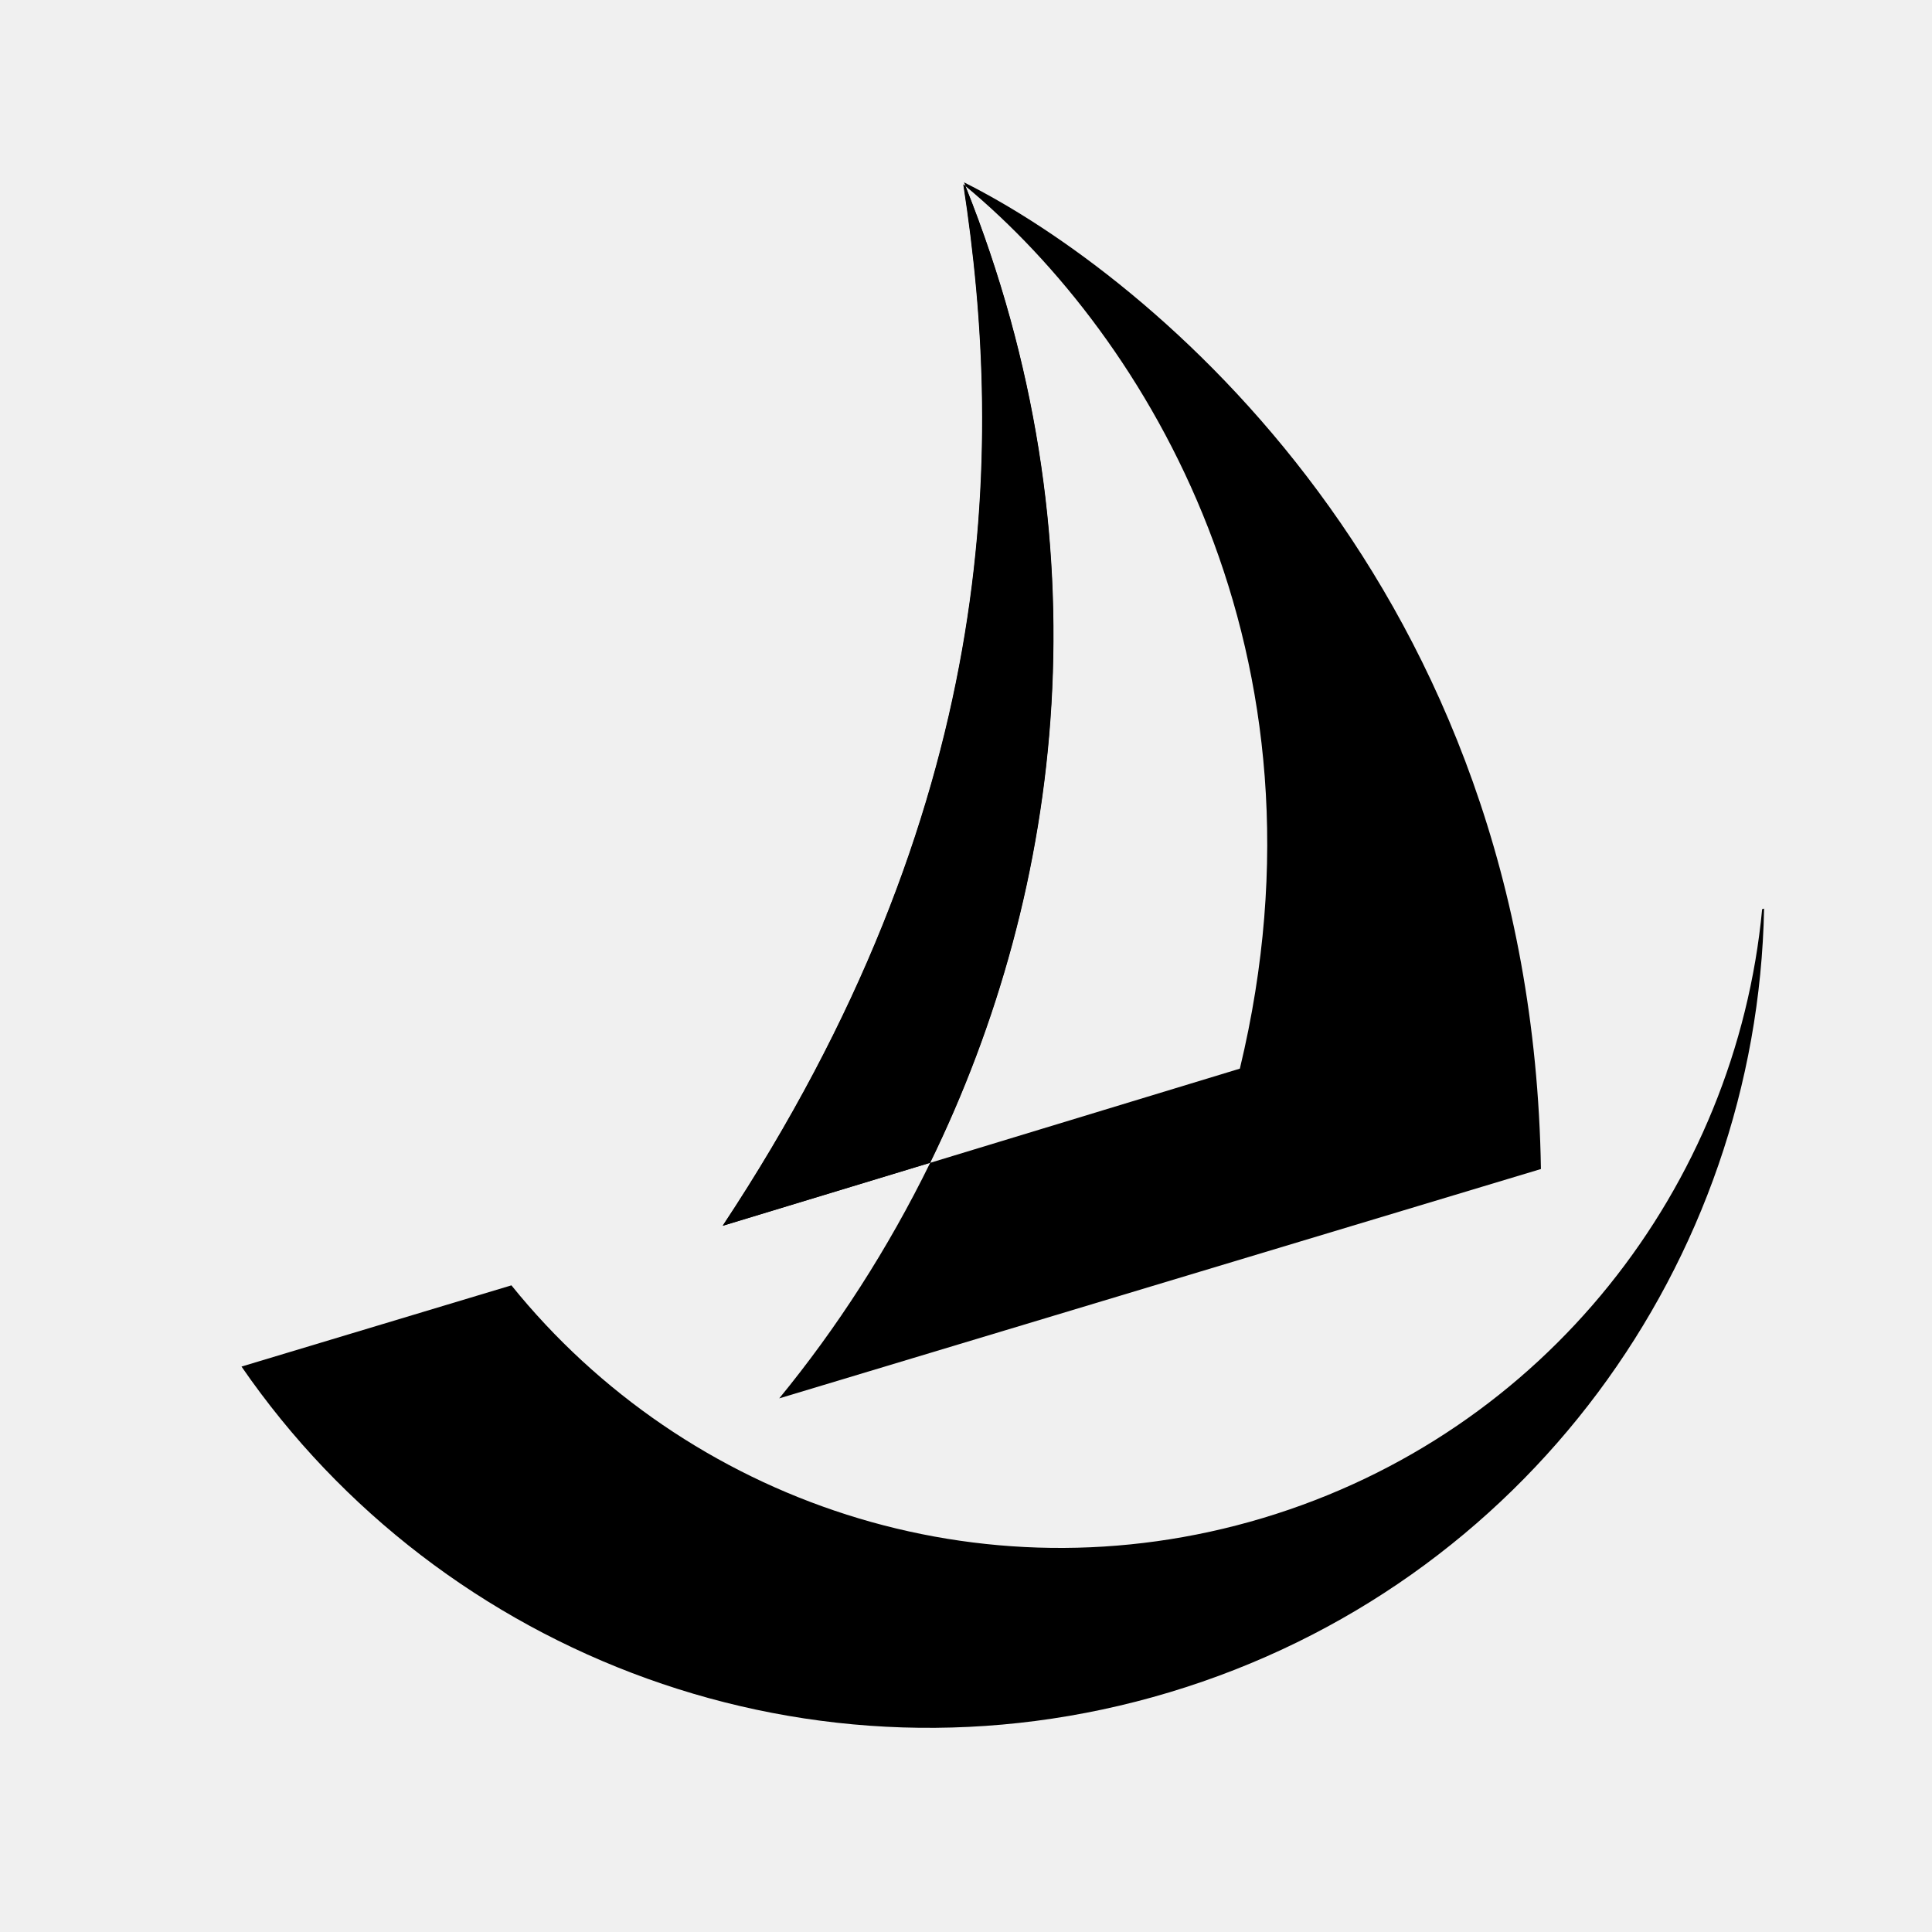
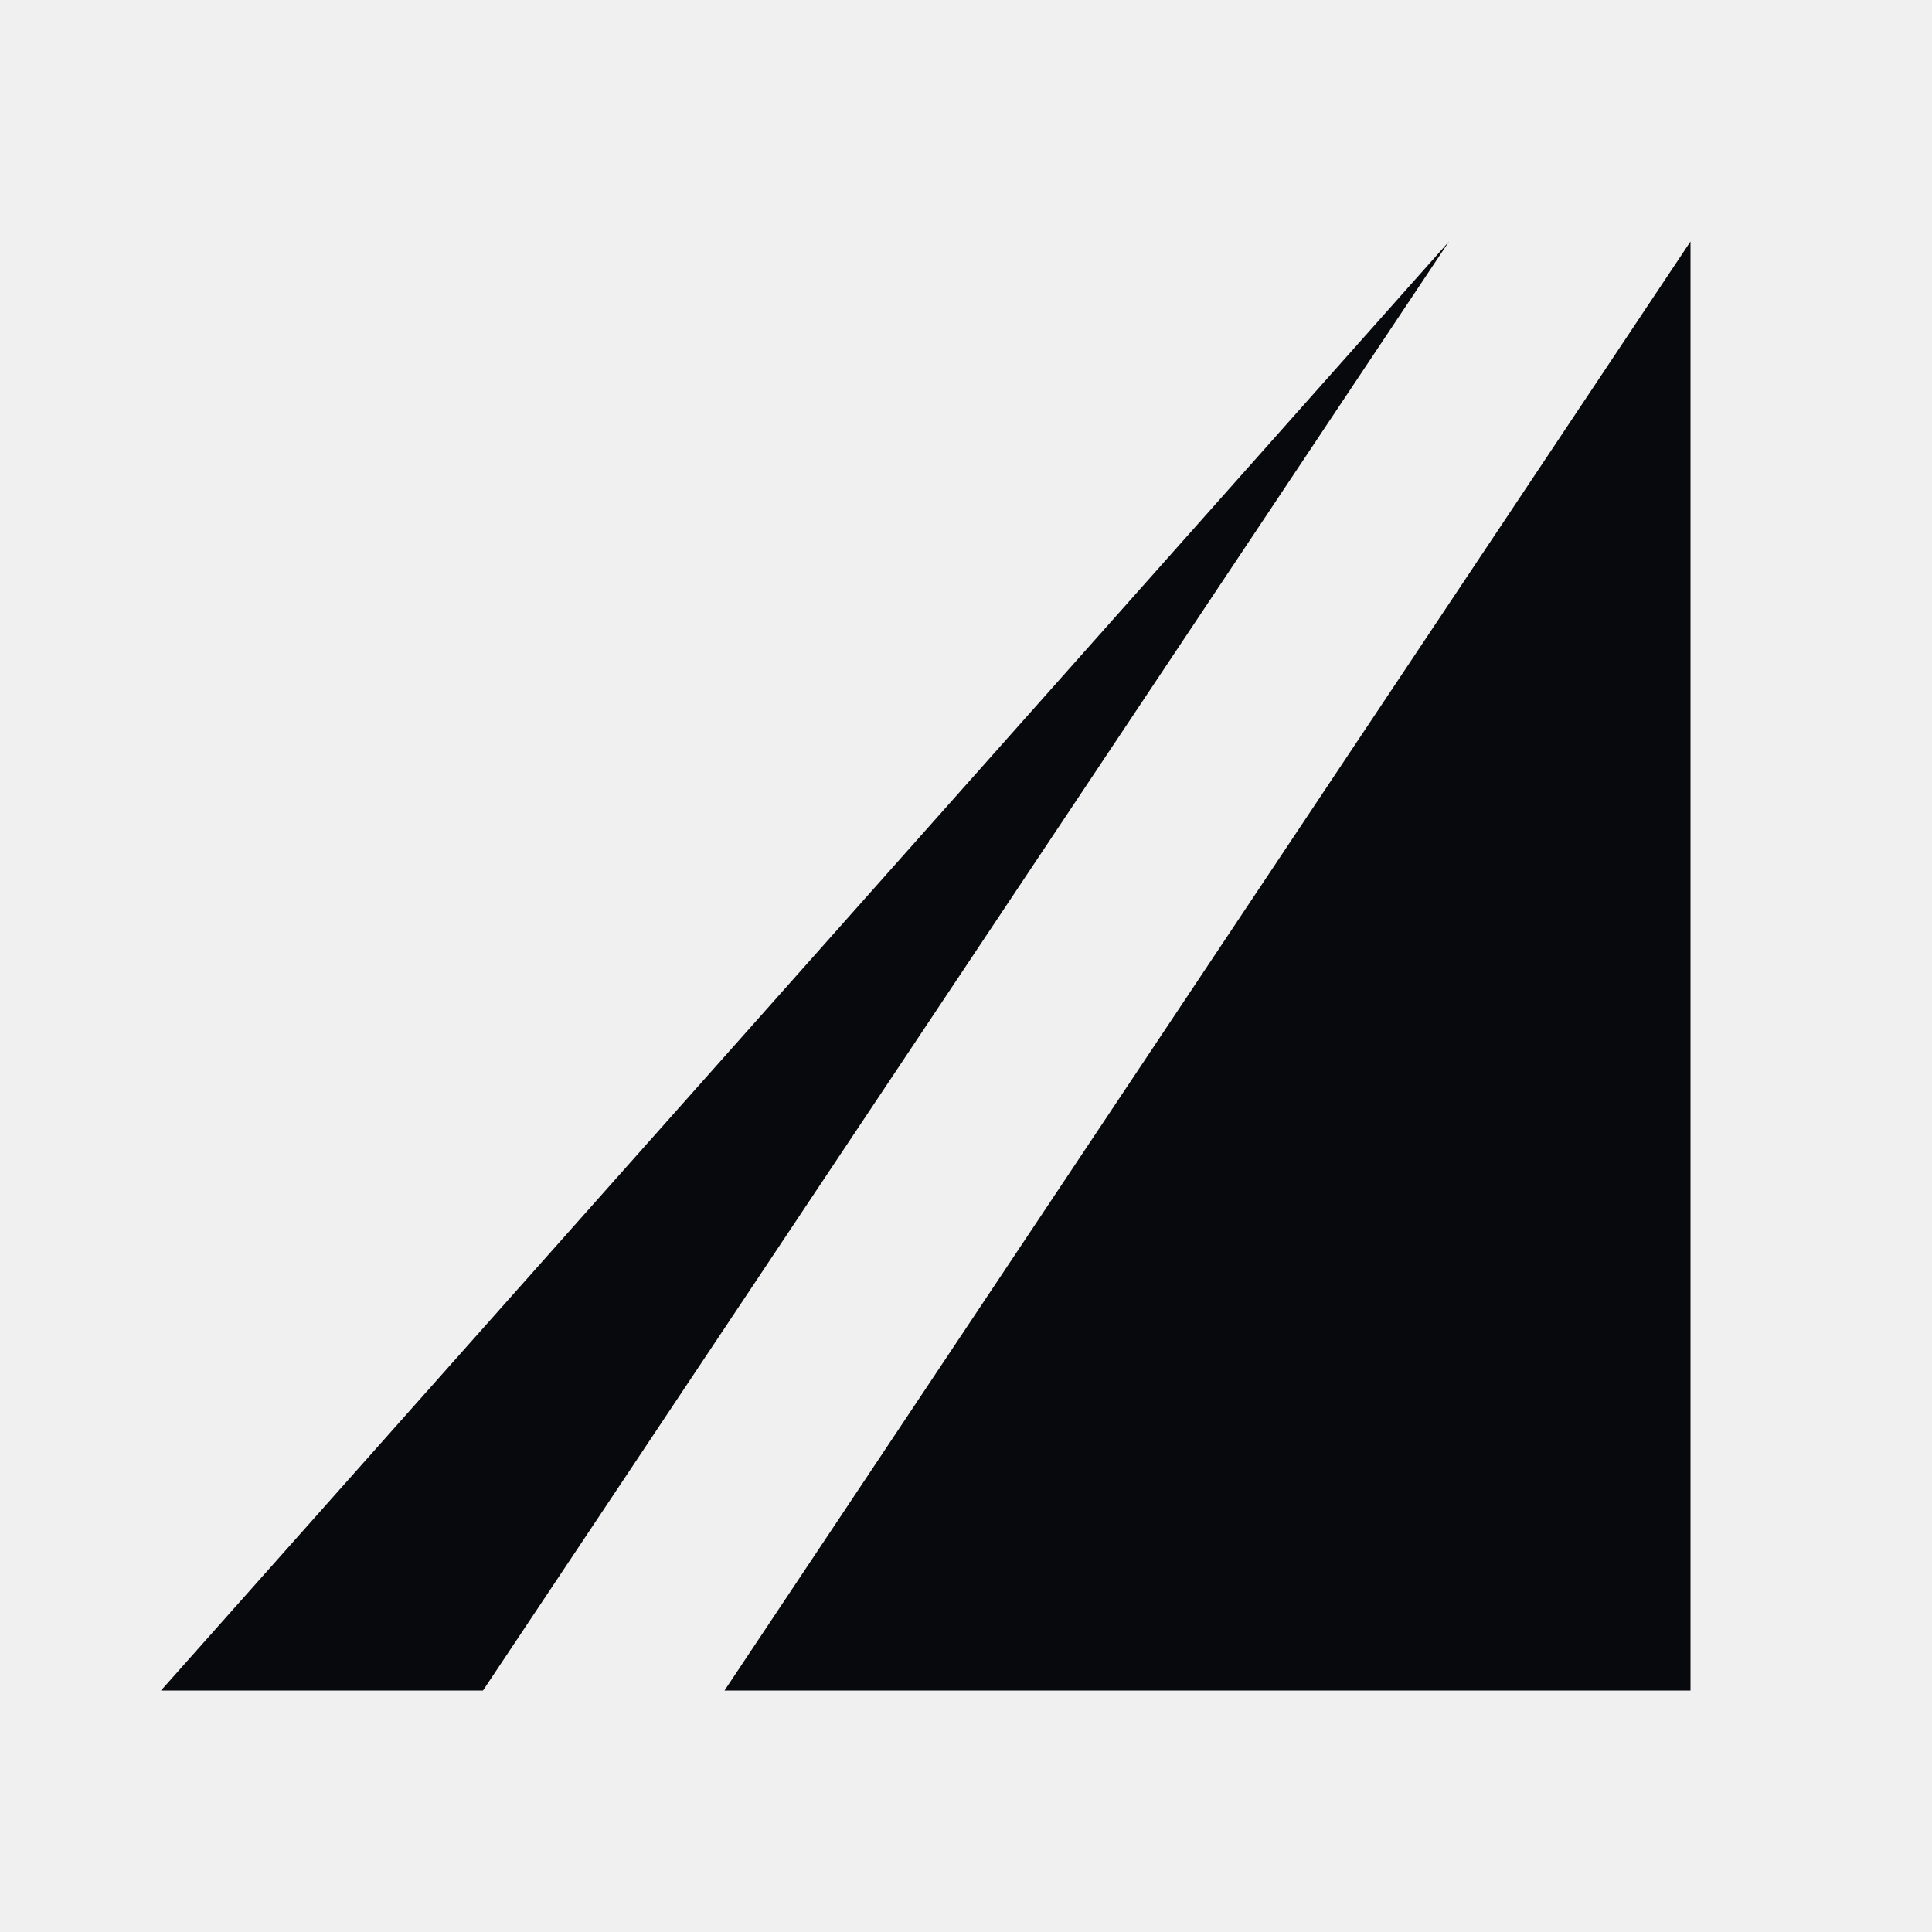
- <svg xmlns="http://www.w3.org/2000/svg" viewBox="0 0 24 24" role="img" aria-label="OpenViking" focusable="false">
-   <style>
-     /* Monochrome mark. The plugin card renders this file as an image document,
-        which cannot read the page palette, so the two inks are declared here and
-        the scheme flip comes from the only signal an image document gets:
-        prefers-color-scheme. The base fill attribute keeps the black ink in
-        renderers that lack that query, and the class is named after the product
-        to stay unique if this file is ever inlined. */
-     @media (prefers-color-scheme: dark) {
-       .openviking-mark { fill: #ffffff; }
-     }
-   </style>
-   <path class="openviking-mark" fill="#000000" d="M21.914 11.287C21.831 15.671 18.953 19.691 14.529 21.022C10.105 22.352 5.487 20.587 3 16.976L6.353 15.967C8.522 18.656 12.18 19.912 15.693 18.856C19.206 17.799 21.565 14.733 21.89 11.294L21.914 11.287V11.287Z" />
-   <path class="openviking-mark" fill="#000000" d="M11.975 2.265C14.274 3.416 19.025 7.276 19.142 14.522L9.68 17.371C10.394 16.5 11.03 15.516 11.555 14.445L15.402 13.275C16.644 8.113 14.25 4.188 11.994 2.312C11.988 2.296 11.982 2.28 11.975 2.264V2.265ZM11.994 2.312C13.755 6.713 13.227 11.025 11.555 14.445L8.98 15.227C12.409 10.046 12.486 5.644 11.97 2.291C11.979 2.298 11.986 2.305 11.994 2.312V2.312Z" />
-   <path class="openviking-mark" fill="#000000" d="M11.991 2.311C13.752 6.712 13.224 11.024 11.552 14.444L8.977 15.226C12.405 10.045 12.483 5.643 11.966 2.29C11.975 2.297 11.982 2.304 11.99 2.311L11.991 2.311Z" />
+ <svg xmlns="http://www.w3.org/2000/svg" viewBox="0 0 24 24" fill="#07090D">
+   <style>@media (prefers-color-scheme: dark) { .openviking-mark { fill: #F4F5F3; } }</style>
+   <g class="openviking-mark">
+     <polygon points="2,21 6,21 18,3" />
+     <polygon points="9,21 21,3 21,21" />
+   </g>
</svg>
